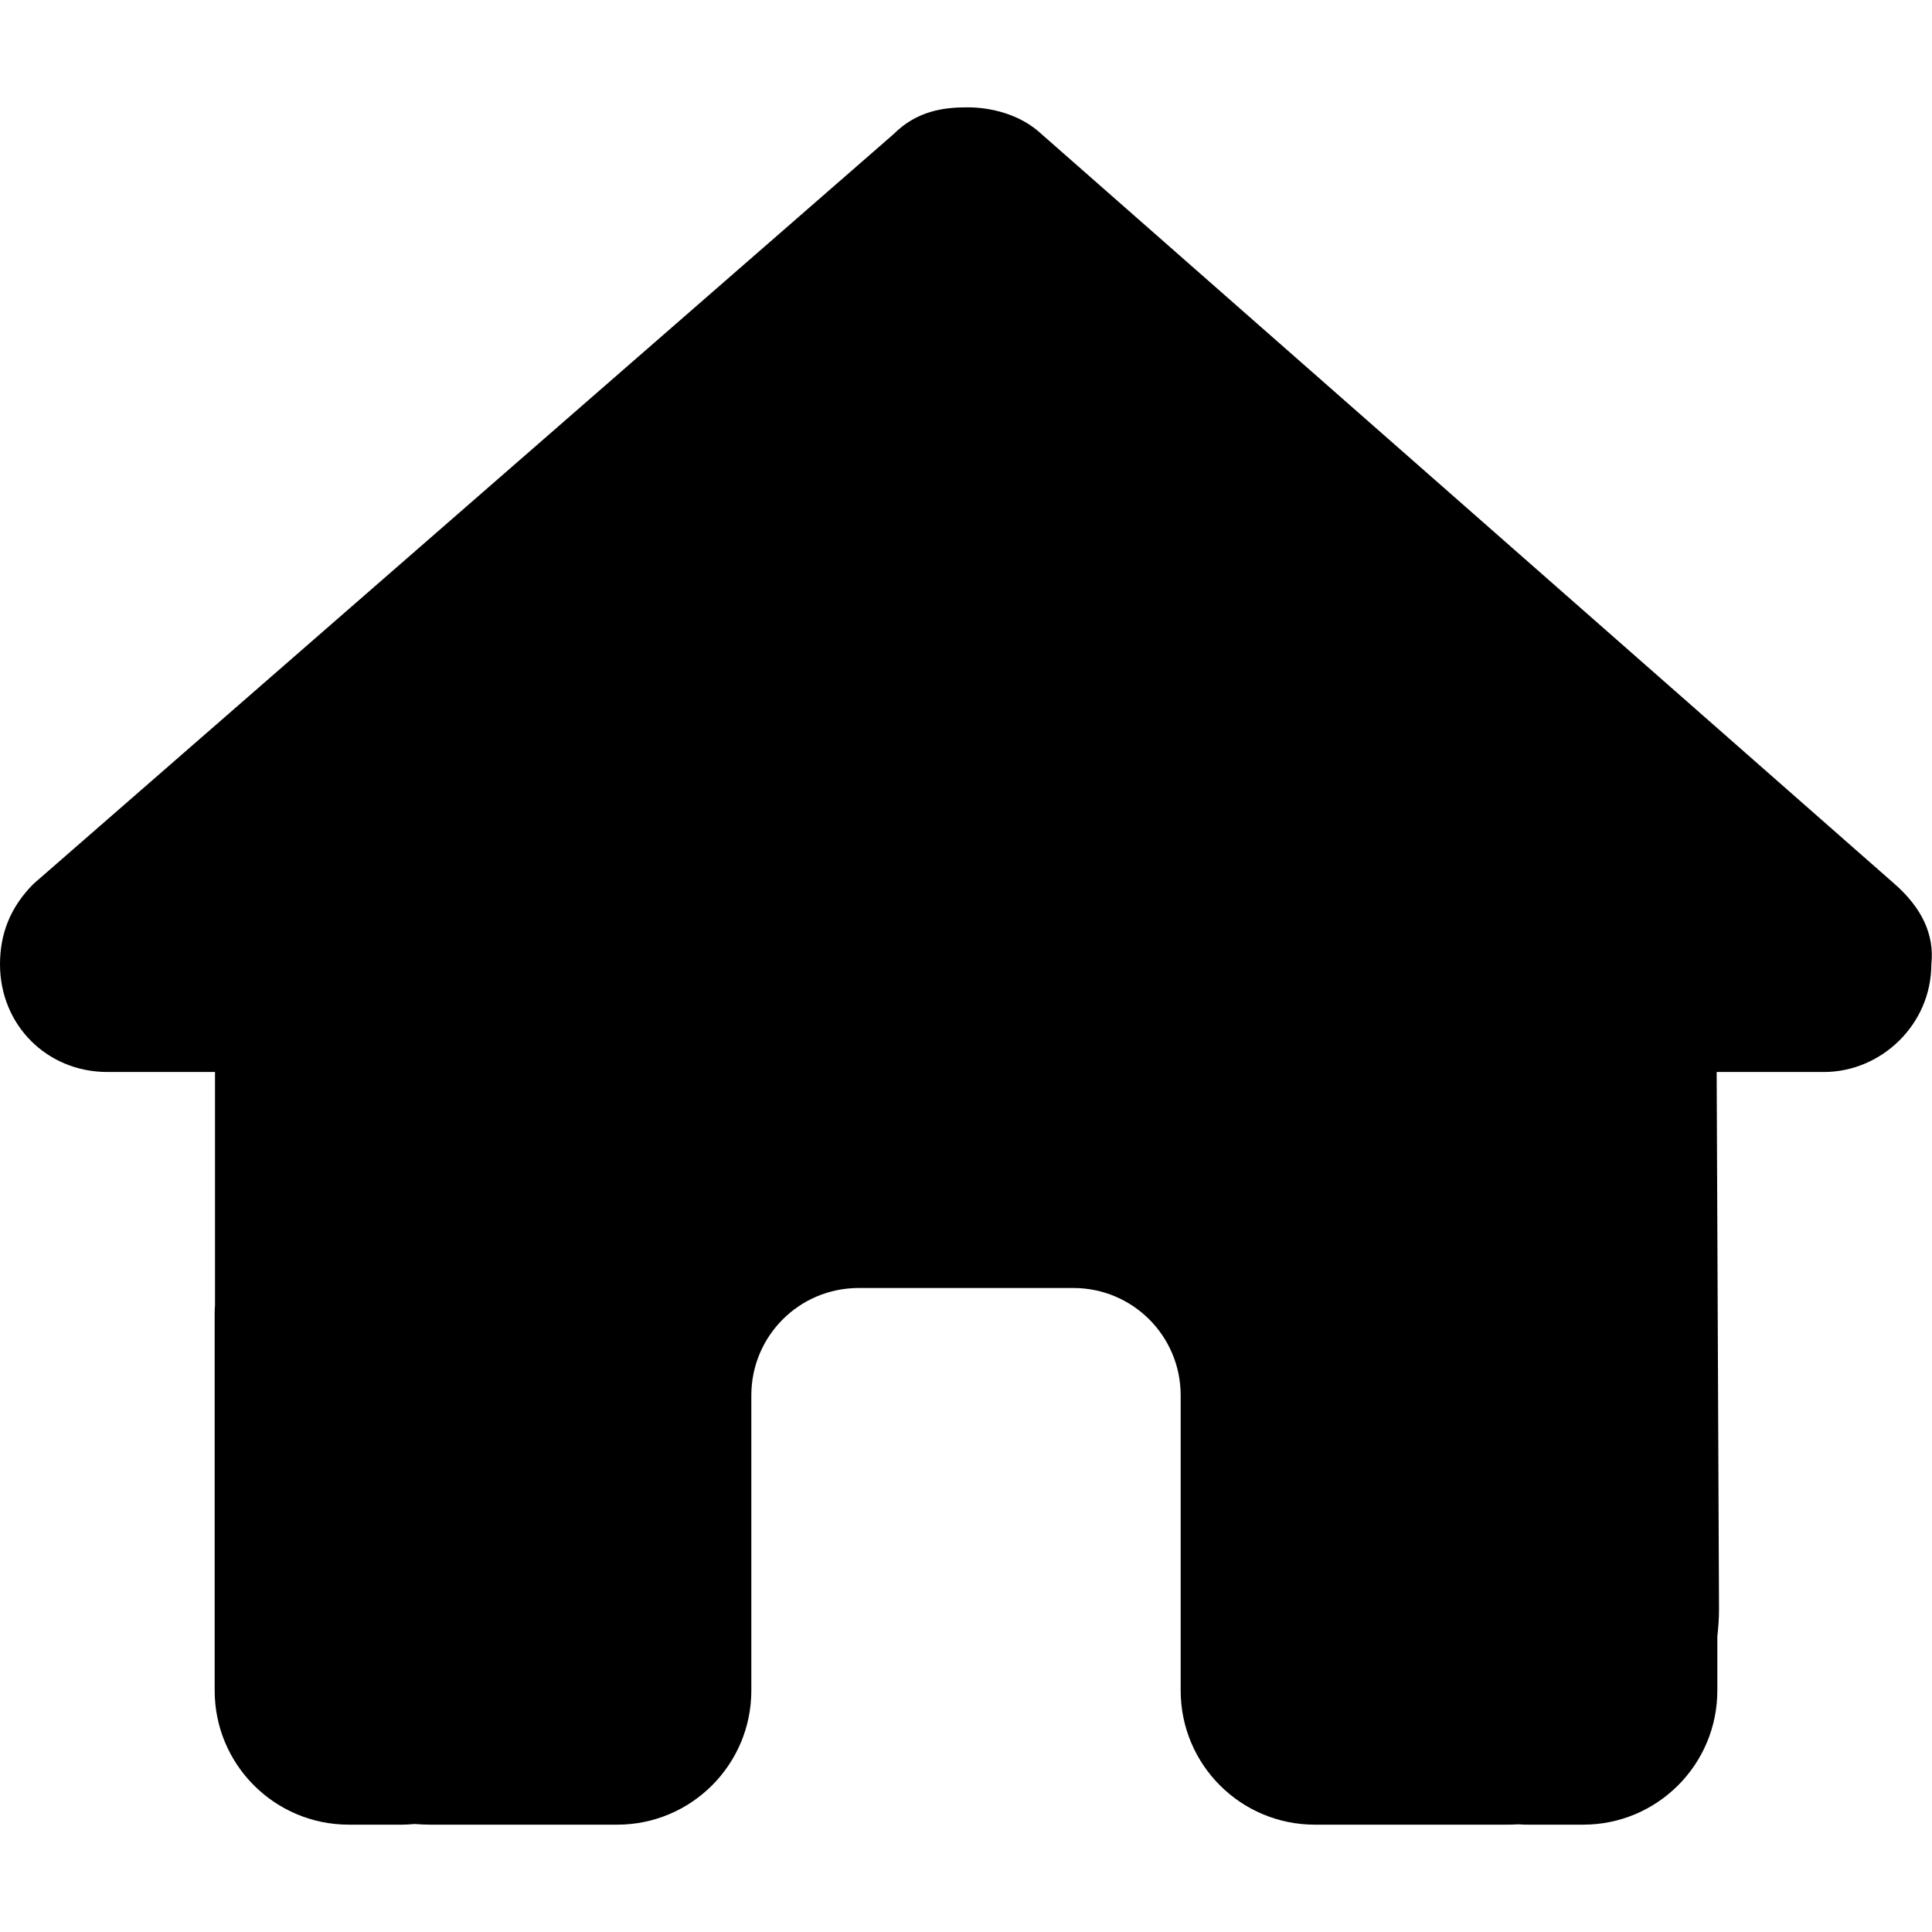
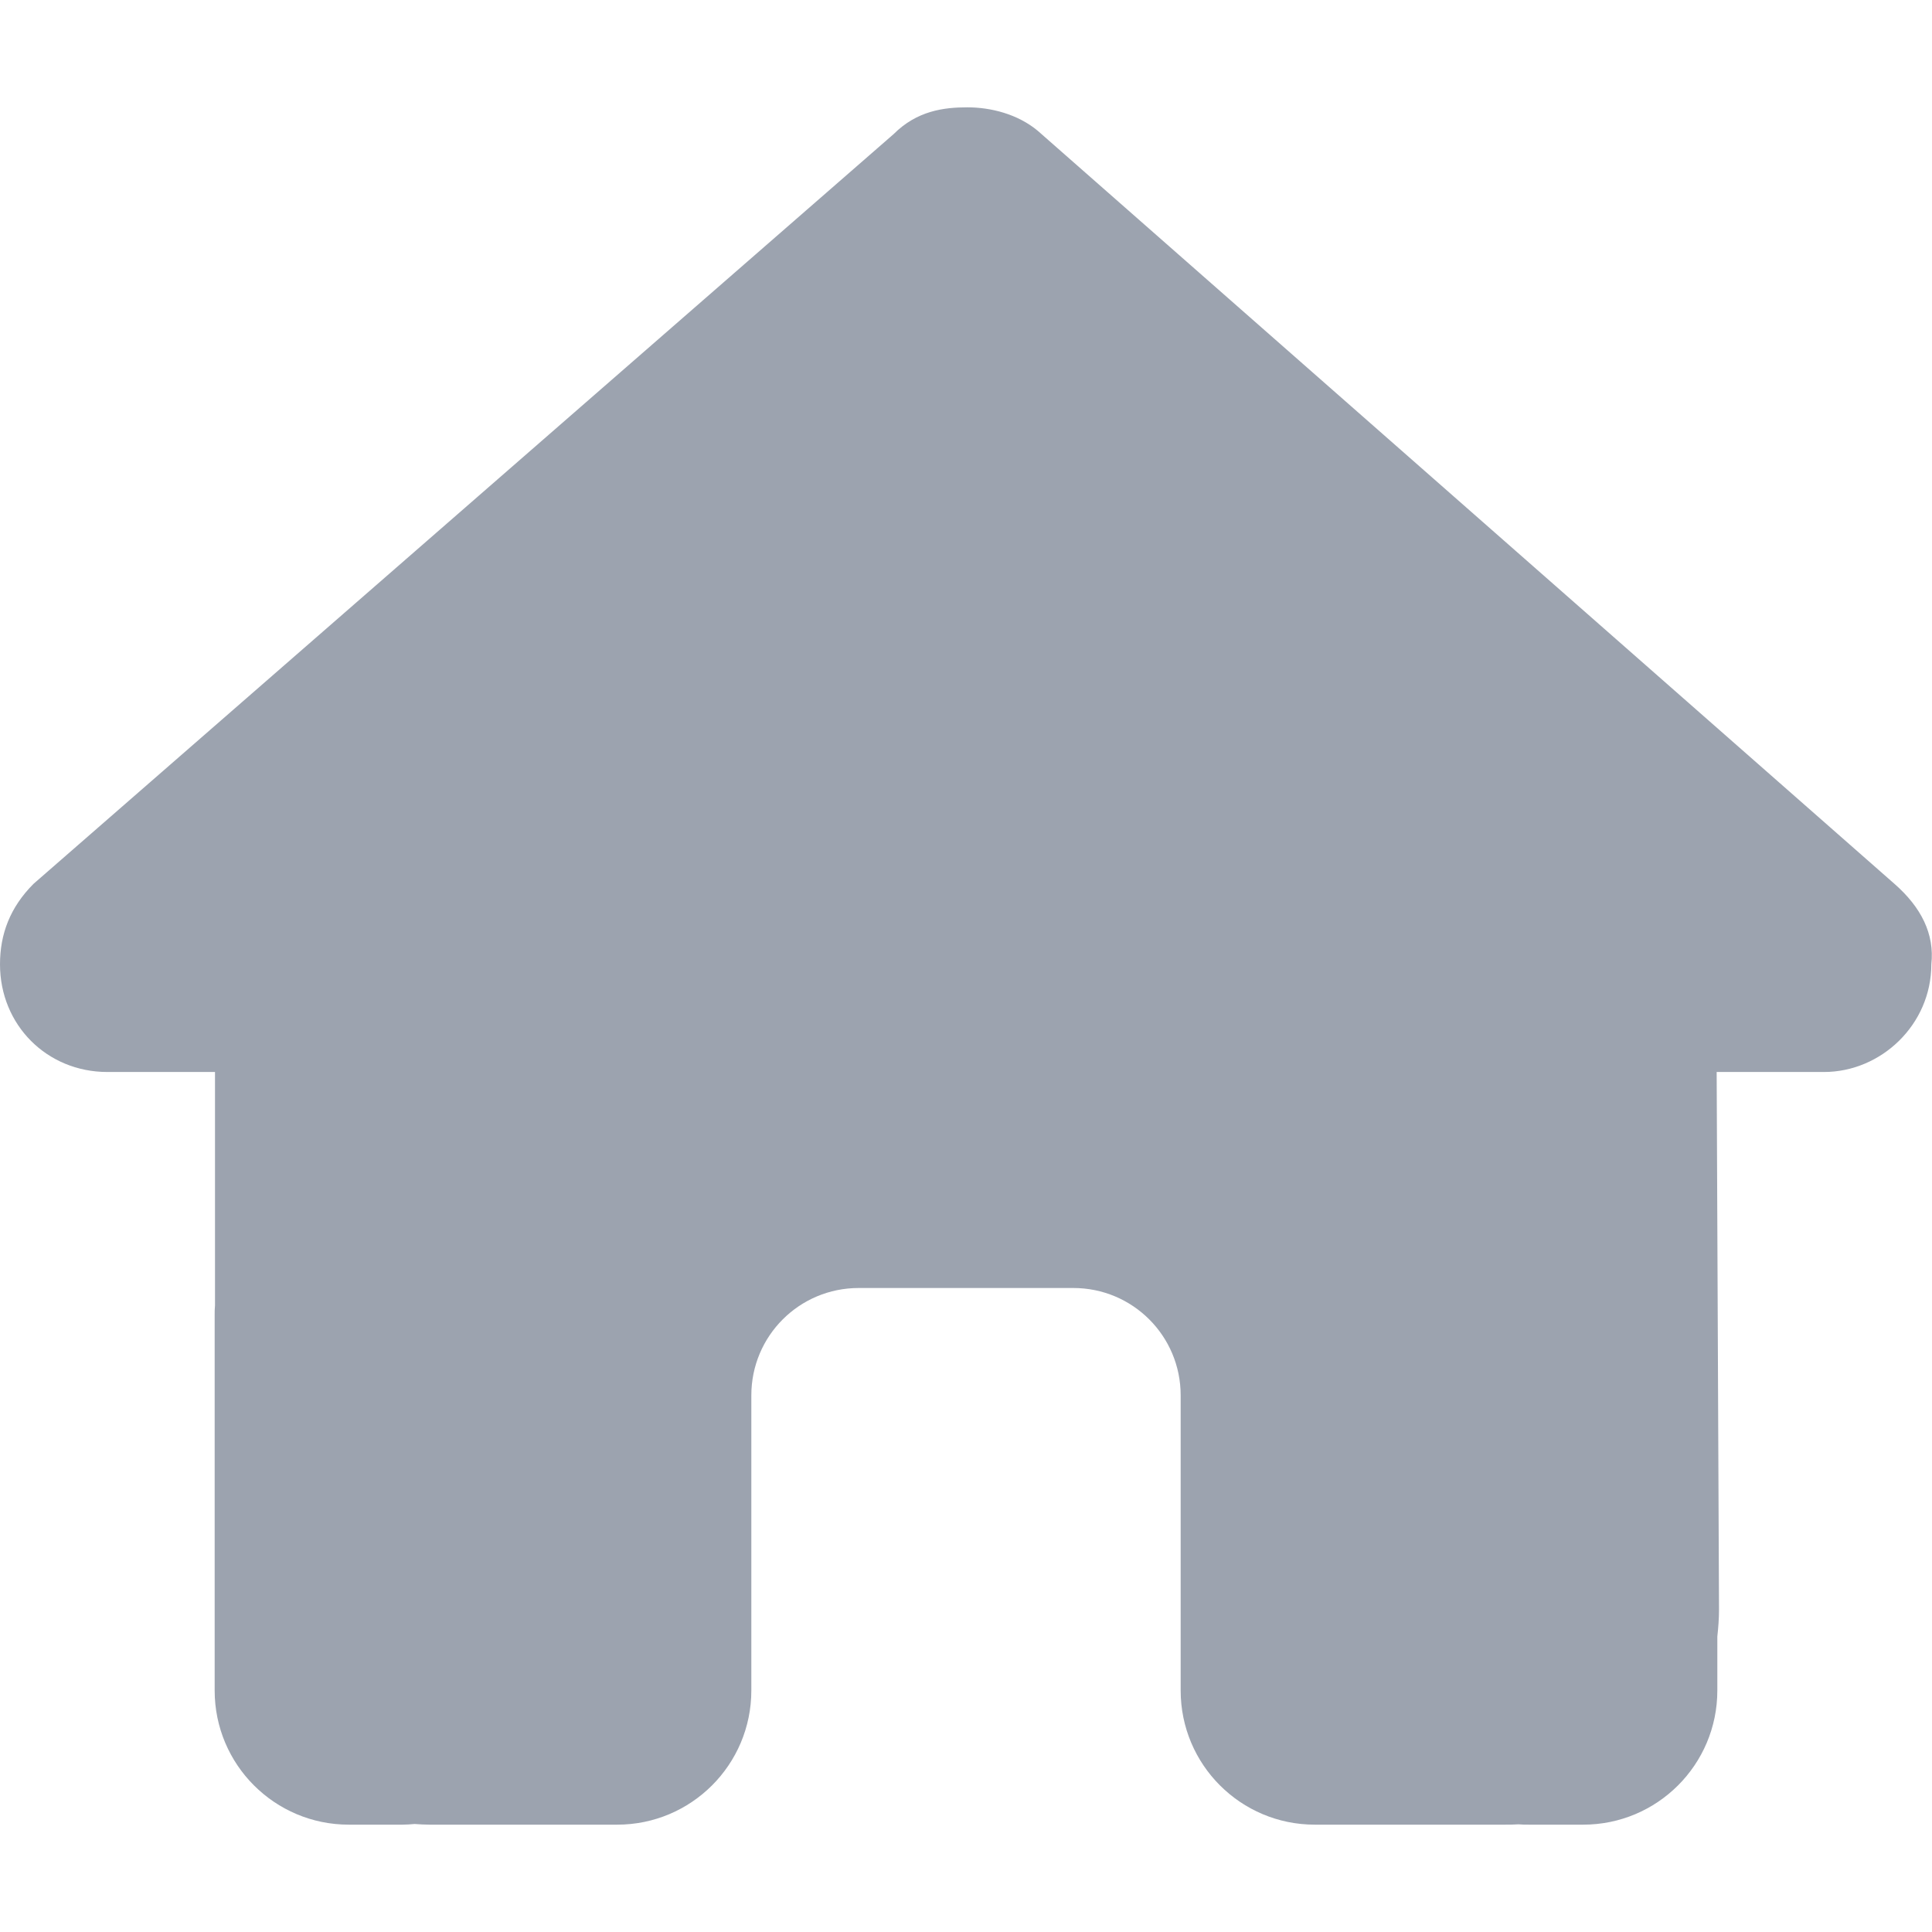
<svg xmlns="http://www.w3.org/2000/svg" viewBox="0 0 576 512" height="25px" width="25px">
-   <path d="M575.8 255.5c0 18-15 32.1-32 32.1h-32l.7 160.2c0 2.7-.2 5.4-.5 8.1V472c0 22.1-17.9 40-40 40H456c-1.1 0-2.2 0-3.3-.1c-1.4 .1-2.8 .1-4.2 .1H416 392c-22.1 0-40-17.9-40-40V448 384c0-17.7-14.3-32-32-32H256c-17.7 0-32 14.3-32 32v64 24c0 22.1-17.9 40-40 40H160 128.1c-1.5 0-3-.1-4.5-.2c-1.2 .1-2.4 .2-3.6 .2H104c-22.1 0-40-17.9-40-40V360c0-.9 0-1.9 .1-2.8V287.6H32c-18 0-32-14-32-32.1c0-9 3-17 10-24L266.4 8c7-7 15-8 22-8s15 2 21 7L564.8 231.5c8 7 12 15 11 24z" />
+   <path fill="#9ca3af" d="M575.8 255.5c0 18-15 32.1-32 32.1h-32l.7 160.2c0 2.7-.2 5.4-.5 8.1V472c0 22.1-17.9 40-40 40H456c-1.1 0-2.2 0-3.3-.1c-1.4 .1-2.8 .1-4.2 .1H416 392c-22.1 0-40-17.9-40-40V448 384c0-17.7-14.3-32-32-32H256c-17.7 0-32 14.3-32 32v64 24c0 22.1-17.9 40-40 40H160 128.1c-1.5 0-3-.1-4.5-.2c-1.2 .1-2.4 .2-3.6 .2H104c-22.1 0-40-17.9-40-40V360c0-.9 0-1.9 .1-2.8V287.6H32c-18 0-32-14-32-32.1c0-9 3-17 10-24L266.4 8c7-7 15-8 22-8s15 2 21 7L564.8 231.5c8 7 12 15 11 24z" />
</svg>
